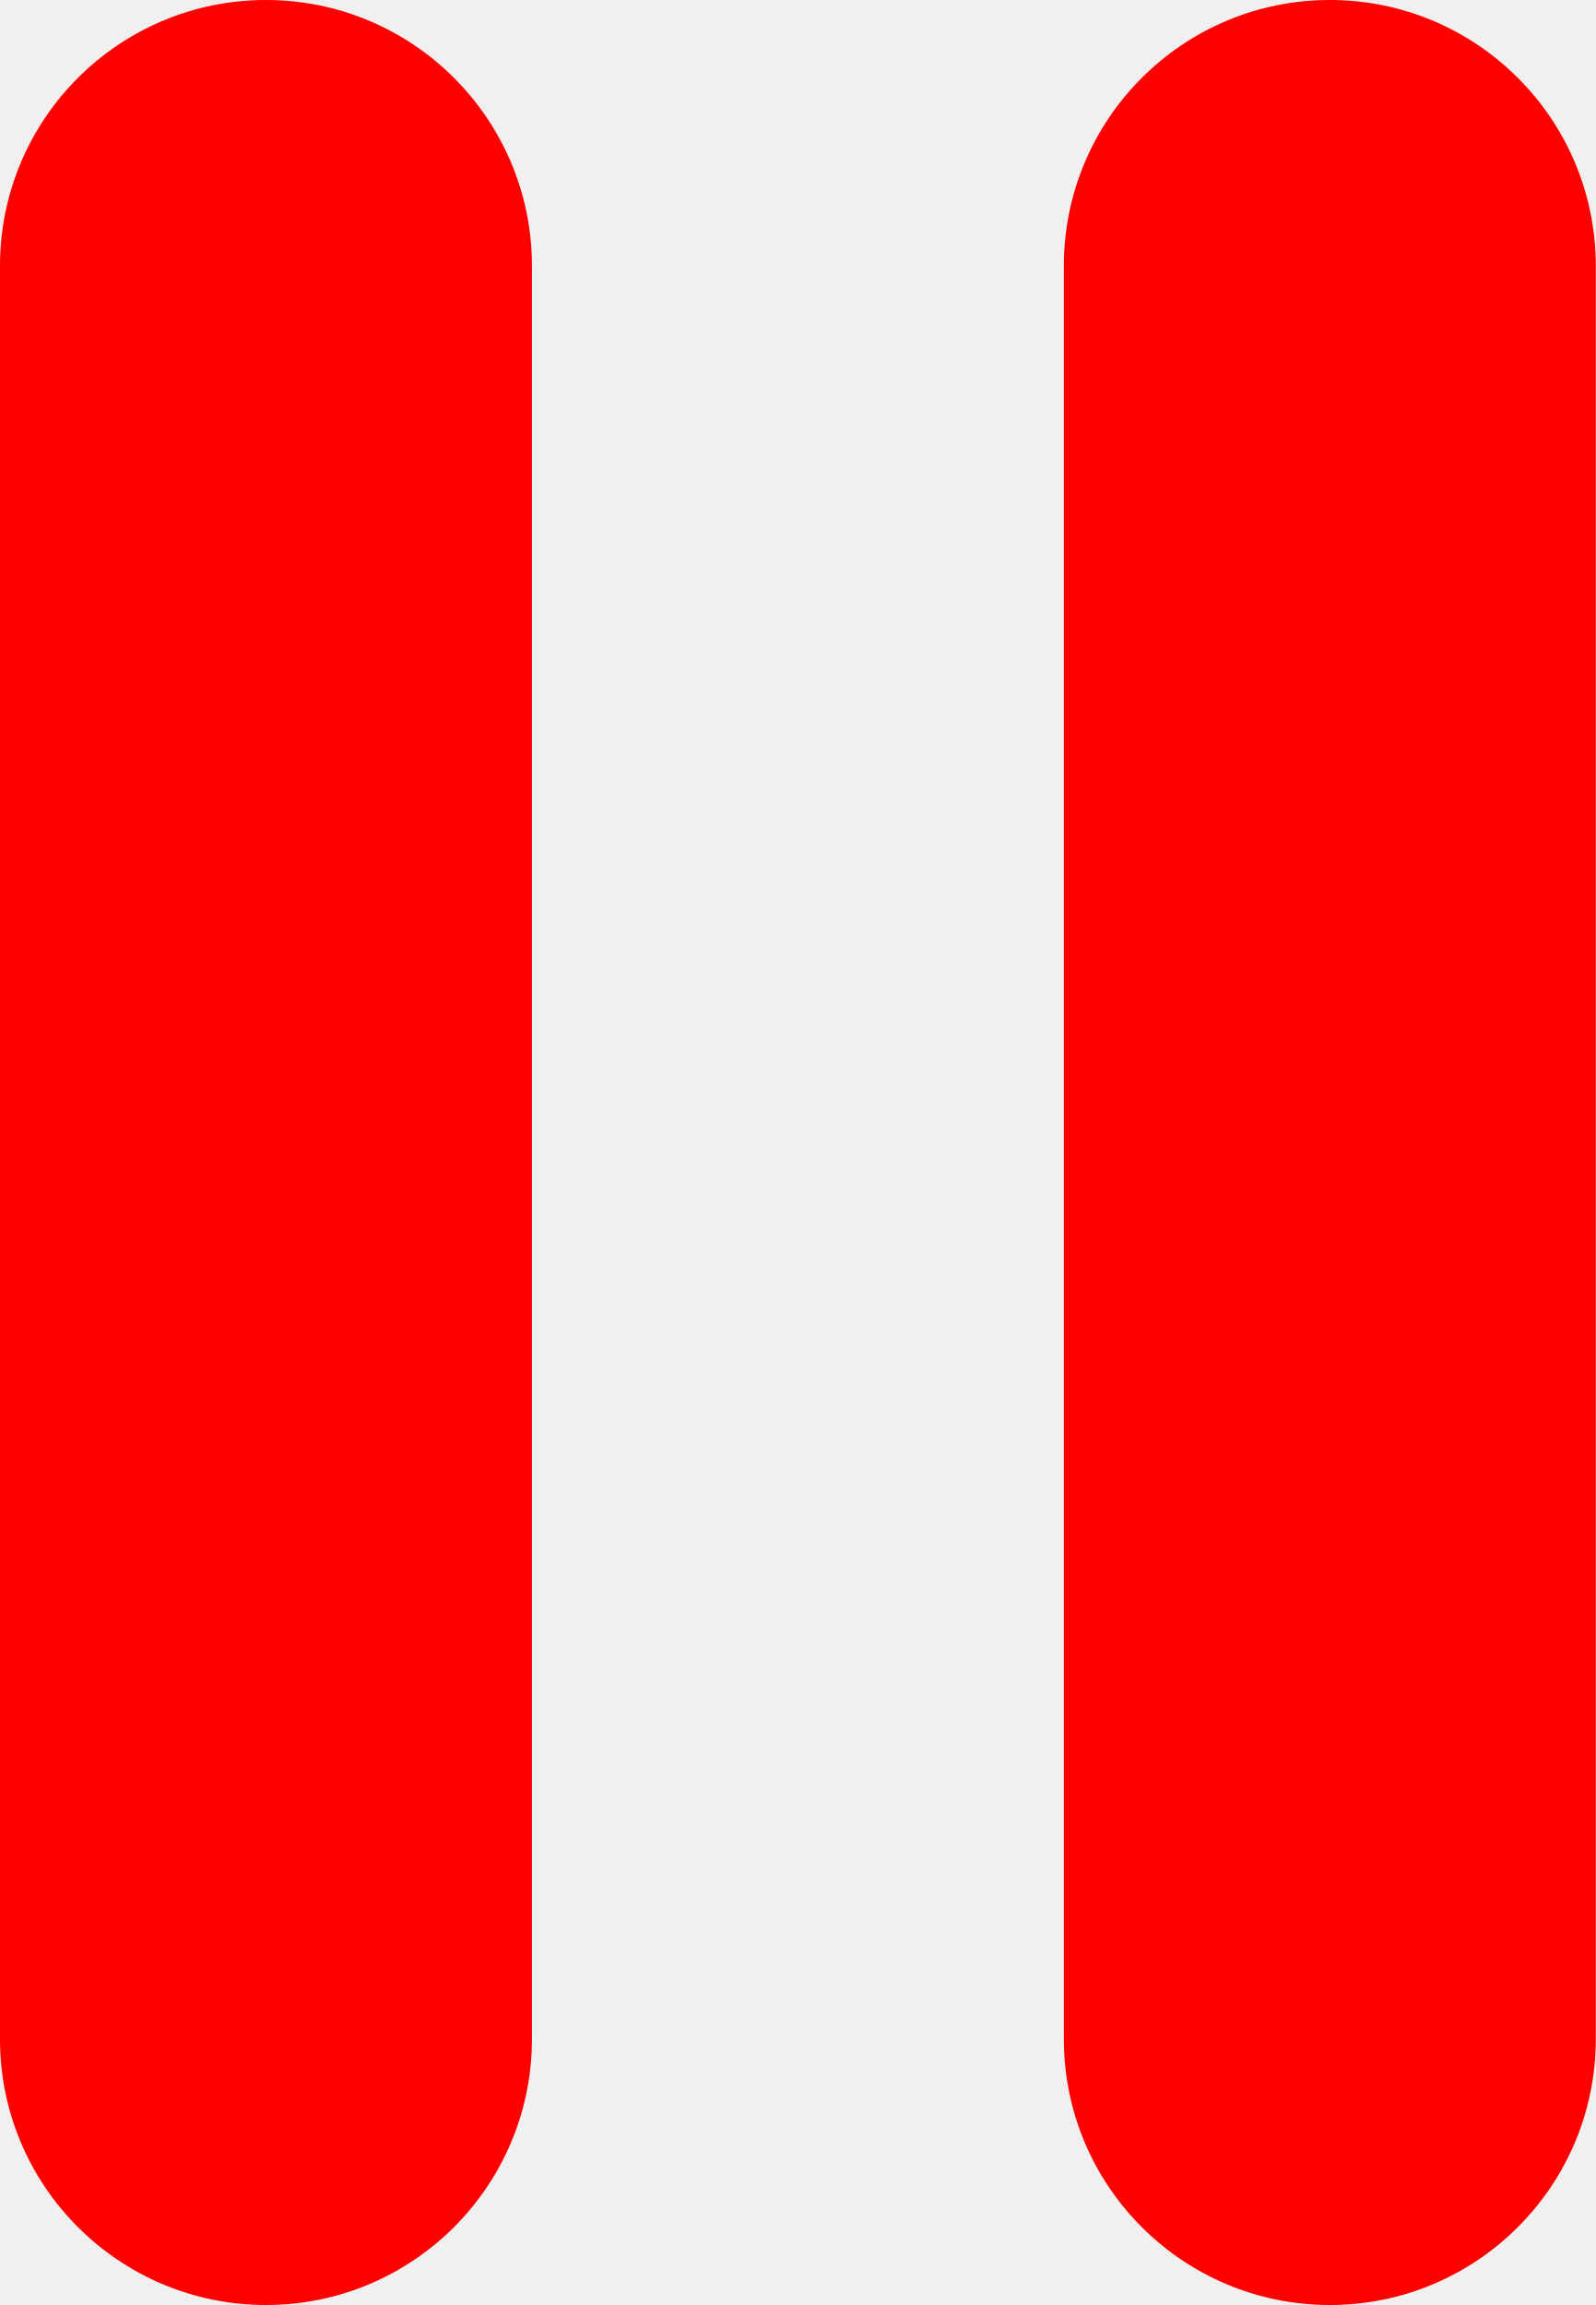
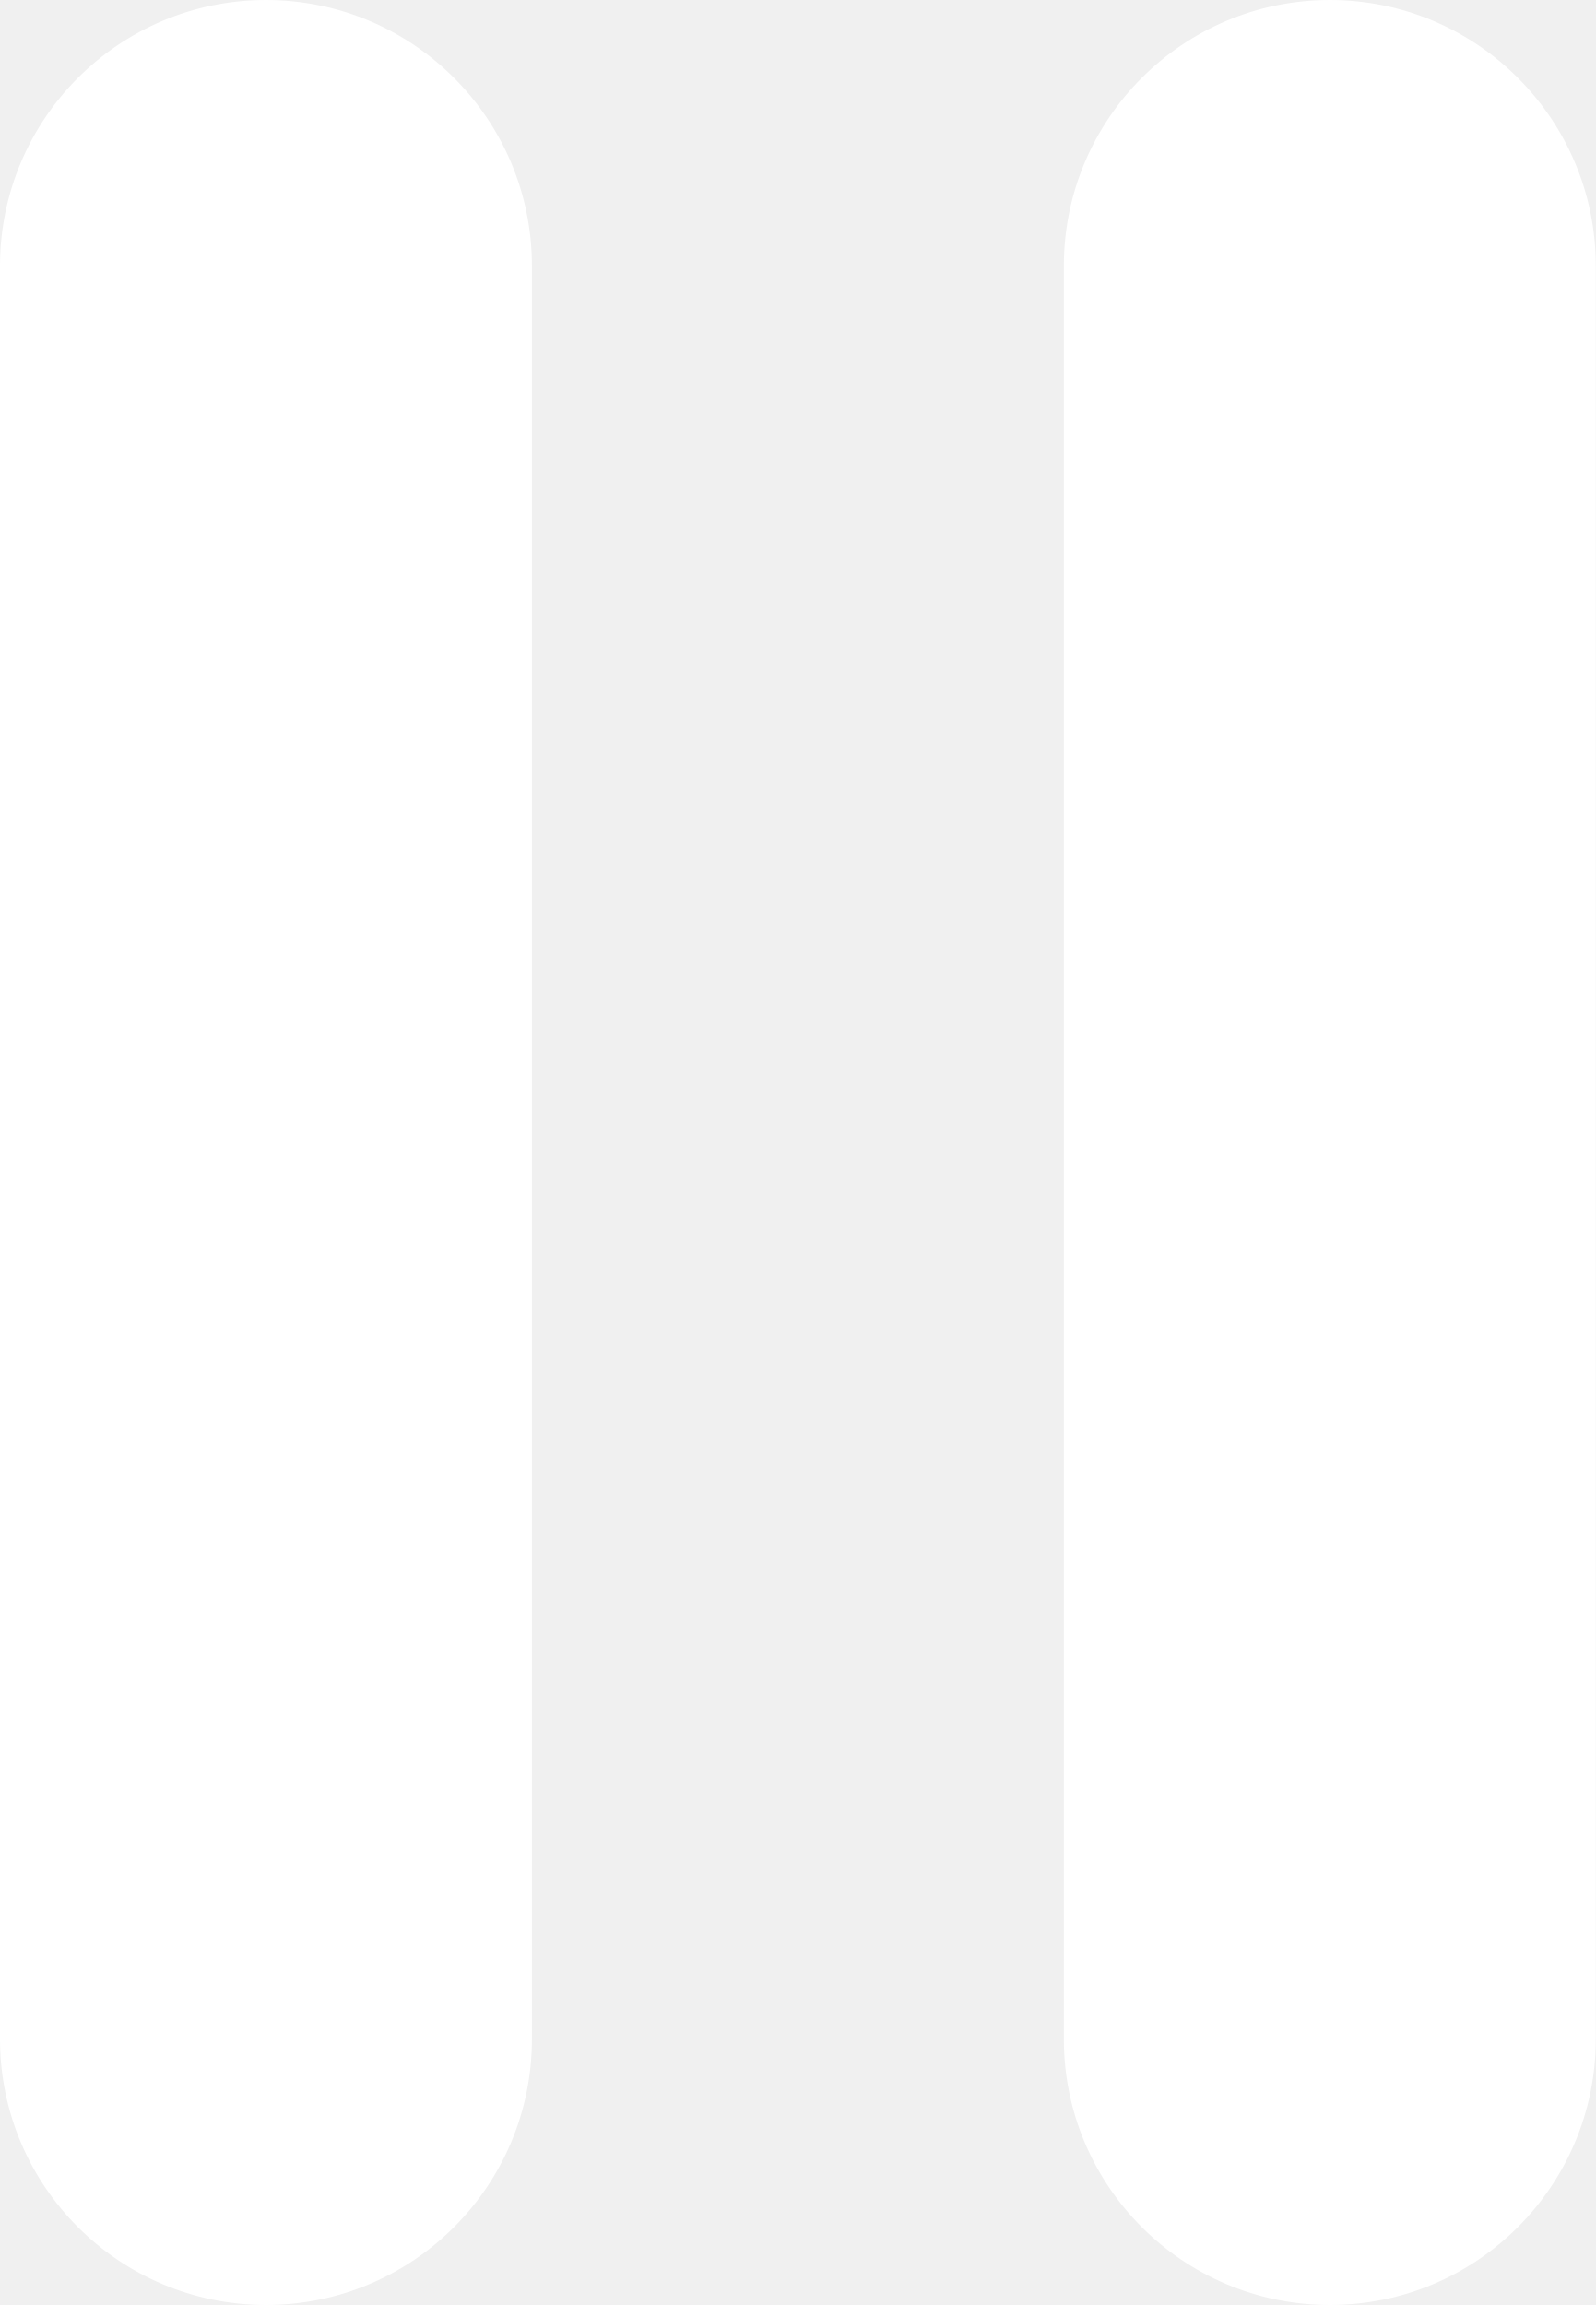
<svg xmlns="http://www.w3.org/2000/svg" viewBox="0 0 18 26">
  <defs>
-     <style>.cls-1{fill:#ff0000;}</style>
+     <style>.pause-cls-1{fill:#fff;}</style>
  </defs>
  <g id="Layer_2" data-name="Layer 2">
    <g id="icons">
-       <path class="cls-1" d="M3,25.5A2.5,2.5,0,0,1,.5,23V3a2.5,2.5,0,0,1,5,0V23A2.5,2.5,0,0,1,3,25.5Z" />
-       <path class="cls-1" d="M3,1A2,2,0,0,1,5,3V23a2,2,0,0,1-4,0V3A2,2,0,0,1,3,1M3,0A3,3,0,0,0,0,3V23a3,3,0,0,0,6,0V3A3,3,0,0,0,3,0Z" />
-       <path class="cls-1" d="M15,25.5A2.5,2.5,0,0,1,12.5,23V3a2.5,2.5,0,0,1,5,0V23A2.5,2.5,0,0,1,15,25.5Z" />
-       <path class="cls-1" d="M15,1a2,2,0,0,1,2,2V23a2,2,0,0,1-4,0V3a2,2,0,0,1,2-2m0-1a3,3,0,0,0-3,3V23a3,3,0,0,0,6,0V3a3,3,0,0,0-3-3Z" />
+       <path class="pause-cls-1" d="M3,25.5A2.5,2.5,0,0,1,.5,23V3a2.5,2.5,0,0,1,5,0V23A2.5,2.5,0,0,1,3,25.5Z" />
+       <path class="pause-cls-1" d="M3,1A2,2,0,0,1,5,3V23a2,2,0,0,1-4,0V3A2,2,0,0,1,3,1M3,0A3,3,0,0,0,0,3V23a3,3,0,0,0,6,0V3A3,3,0,0,0,3,0Z" />
+       <path class="pause-cls-1" d="M15,25.5A2.5,2.5,0,0,1,12.5,23V3a2.5,2.5,0,0,1,5,0V23A2.5,2.5,0,0,1,15,25.5Z" />
+       <path class="pause-cls-1" d="M15,1a2,2,0,0,1,2,2V23a2,2,0,0,1-4,0V3a2,2,0,0,1,2-2m0-1a3,3,0,0,0-3,3V23a3,3,0,0,0,6,0V3a3,3,0,0,0-3-3Z" />
    </g>
  </g>
</svg>
